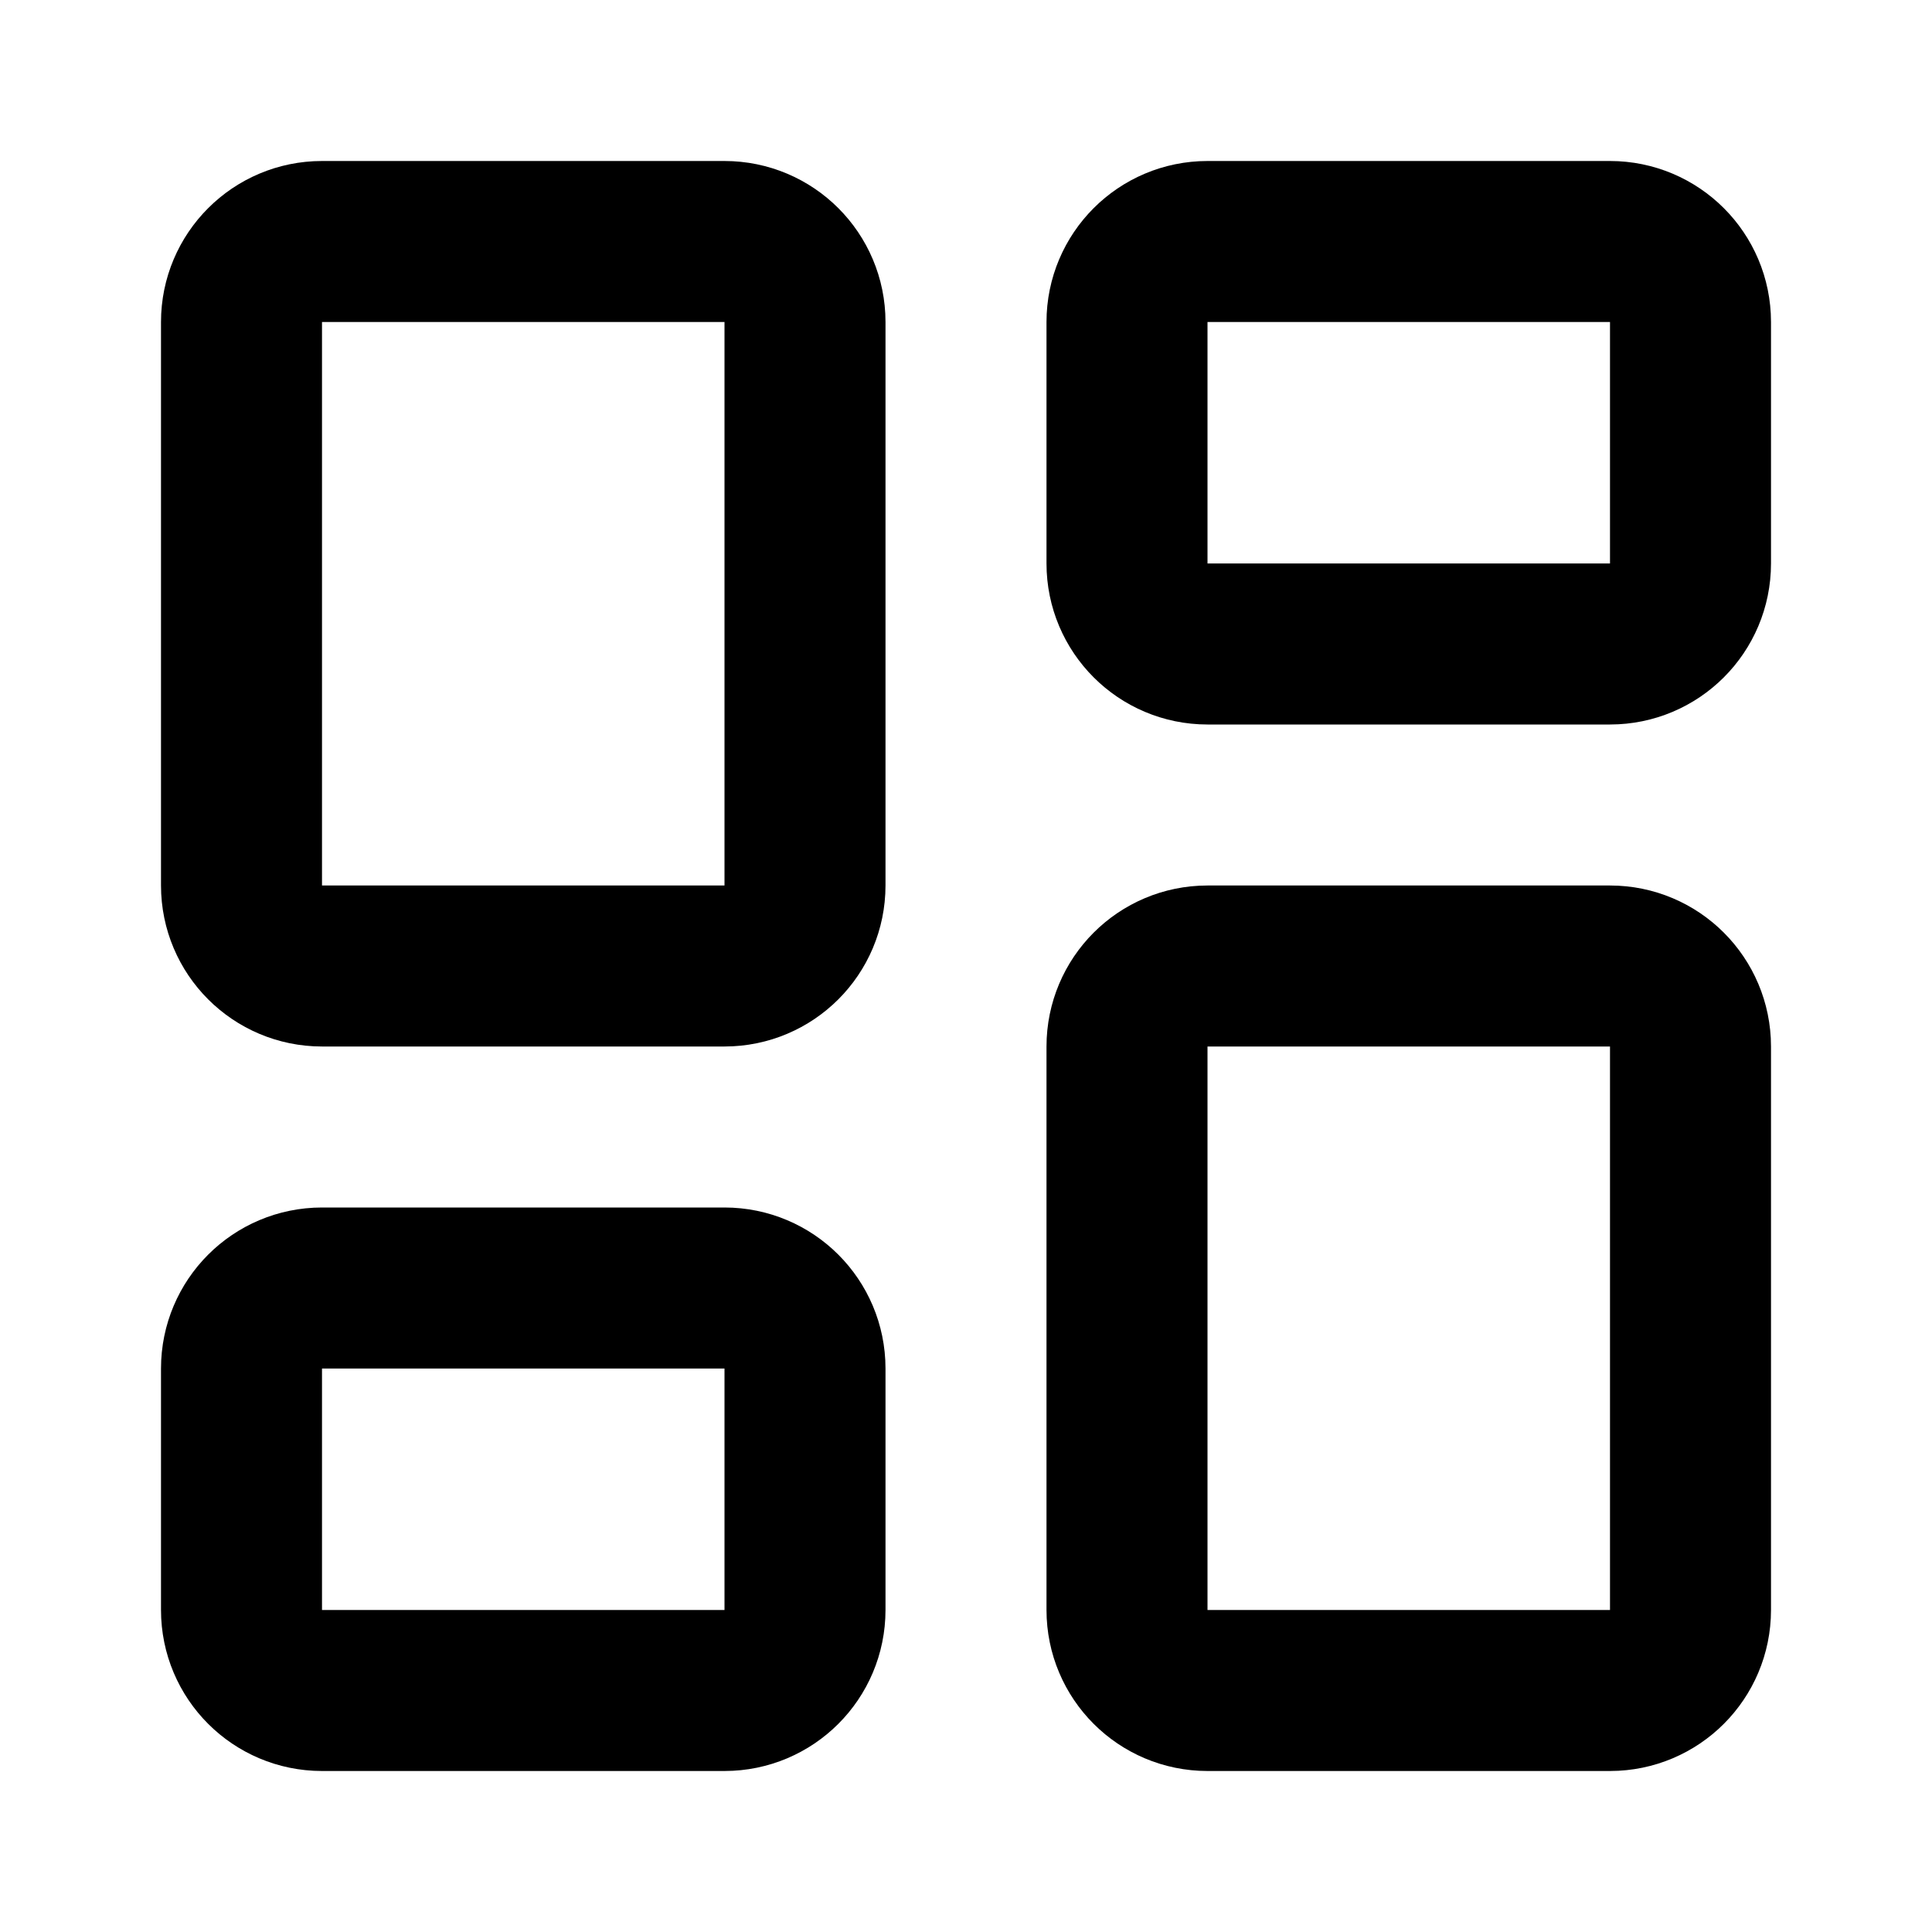
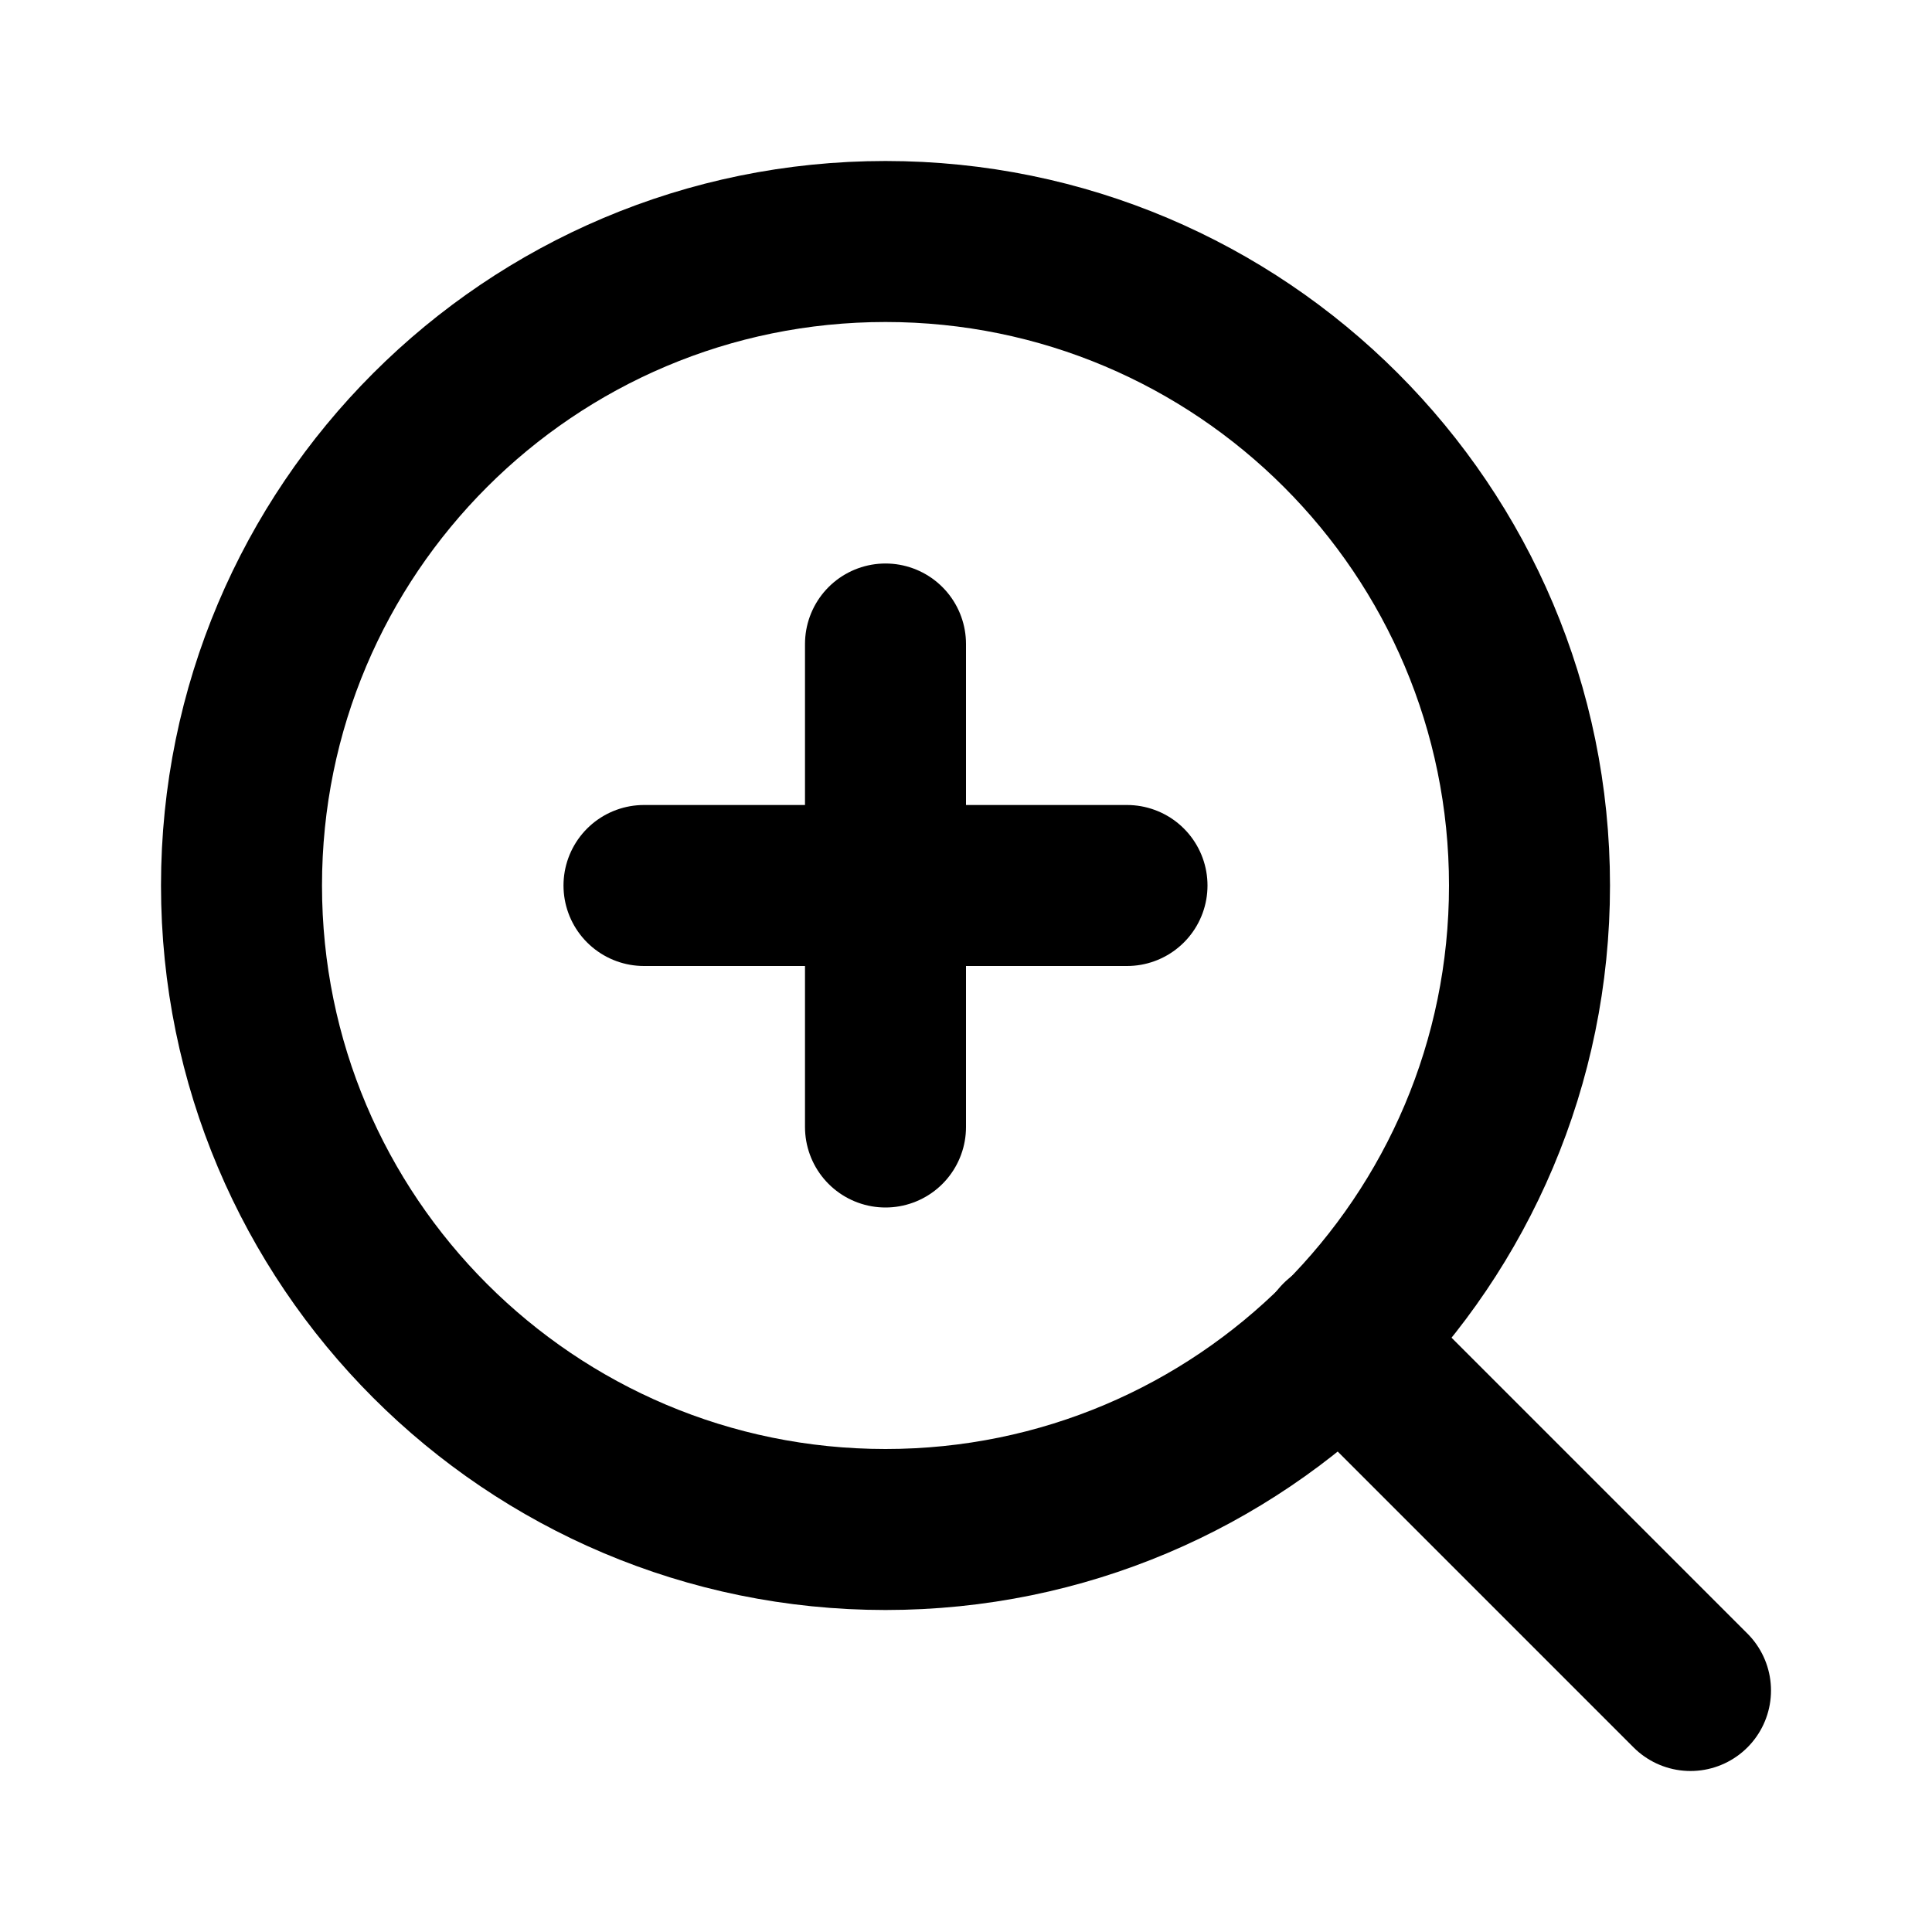
- <svg xmlns="http://www.w3.org/2000/svg" class="lucide lucide-layout-dashboard" width="24" height="24" viewBox="0 0 24 24" fill="none" stroke="currentColor" stroke-width="2" stroke-linecap="round" stroke-linejoin="round">
-   <rect width="7" height="9" x="3" y="3" rx="1" />
-   <rect width="7" height="5" x="14" y="3" rx="1" />
-   <rect width="7" height="9" x="14" y="12" rx="1" />
-   <rect width="7" height="5" x="3" y="16" rx="1" />
+ <svg xmlns="http://www.w3.org/2000/svg" class="lucide lucide-zoom-in" width="24" height="24" viewBox="0 0 24 24" fill="none" stroke="currentColor" stroke-width="2" stroke-linecap="round" stroke-linejoin="round">
+   <circle cx="11" cy="11" r="8" />
+   <line x1="21" x2="16.65" y1="21" y2="16.65" />
+   <line x1="11" x2="11" y1="8" y2="14" />
+   <line x1="8" x2="14" y1="11" y2="11" />
</svg>
